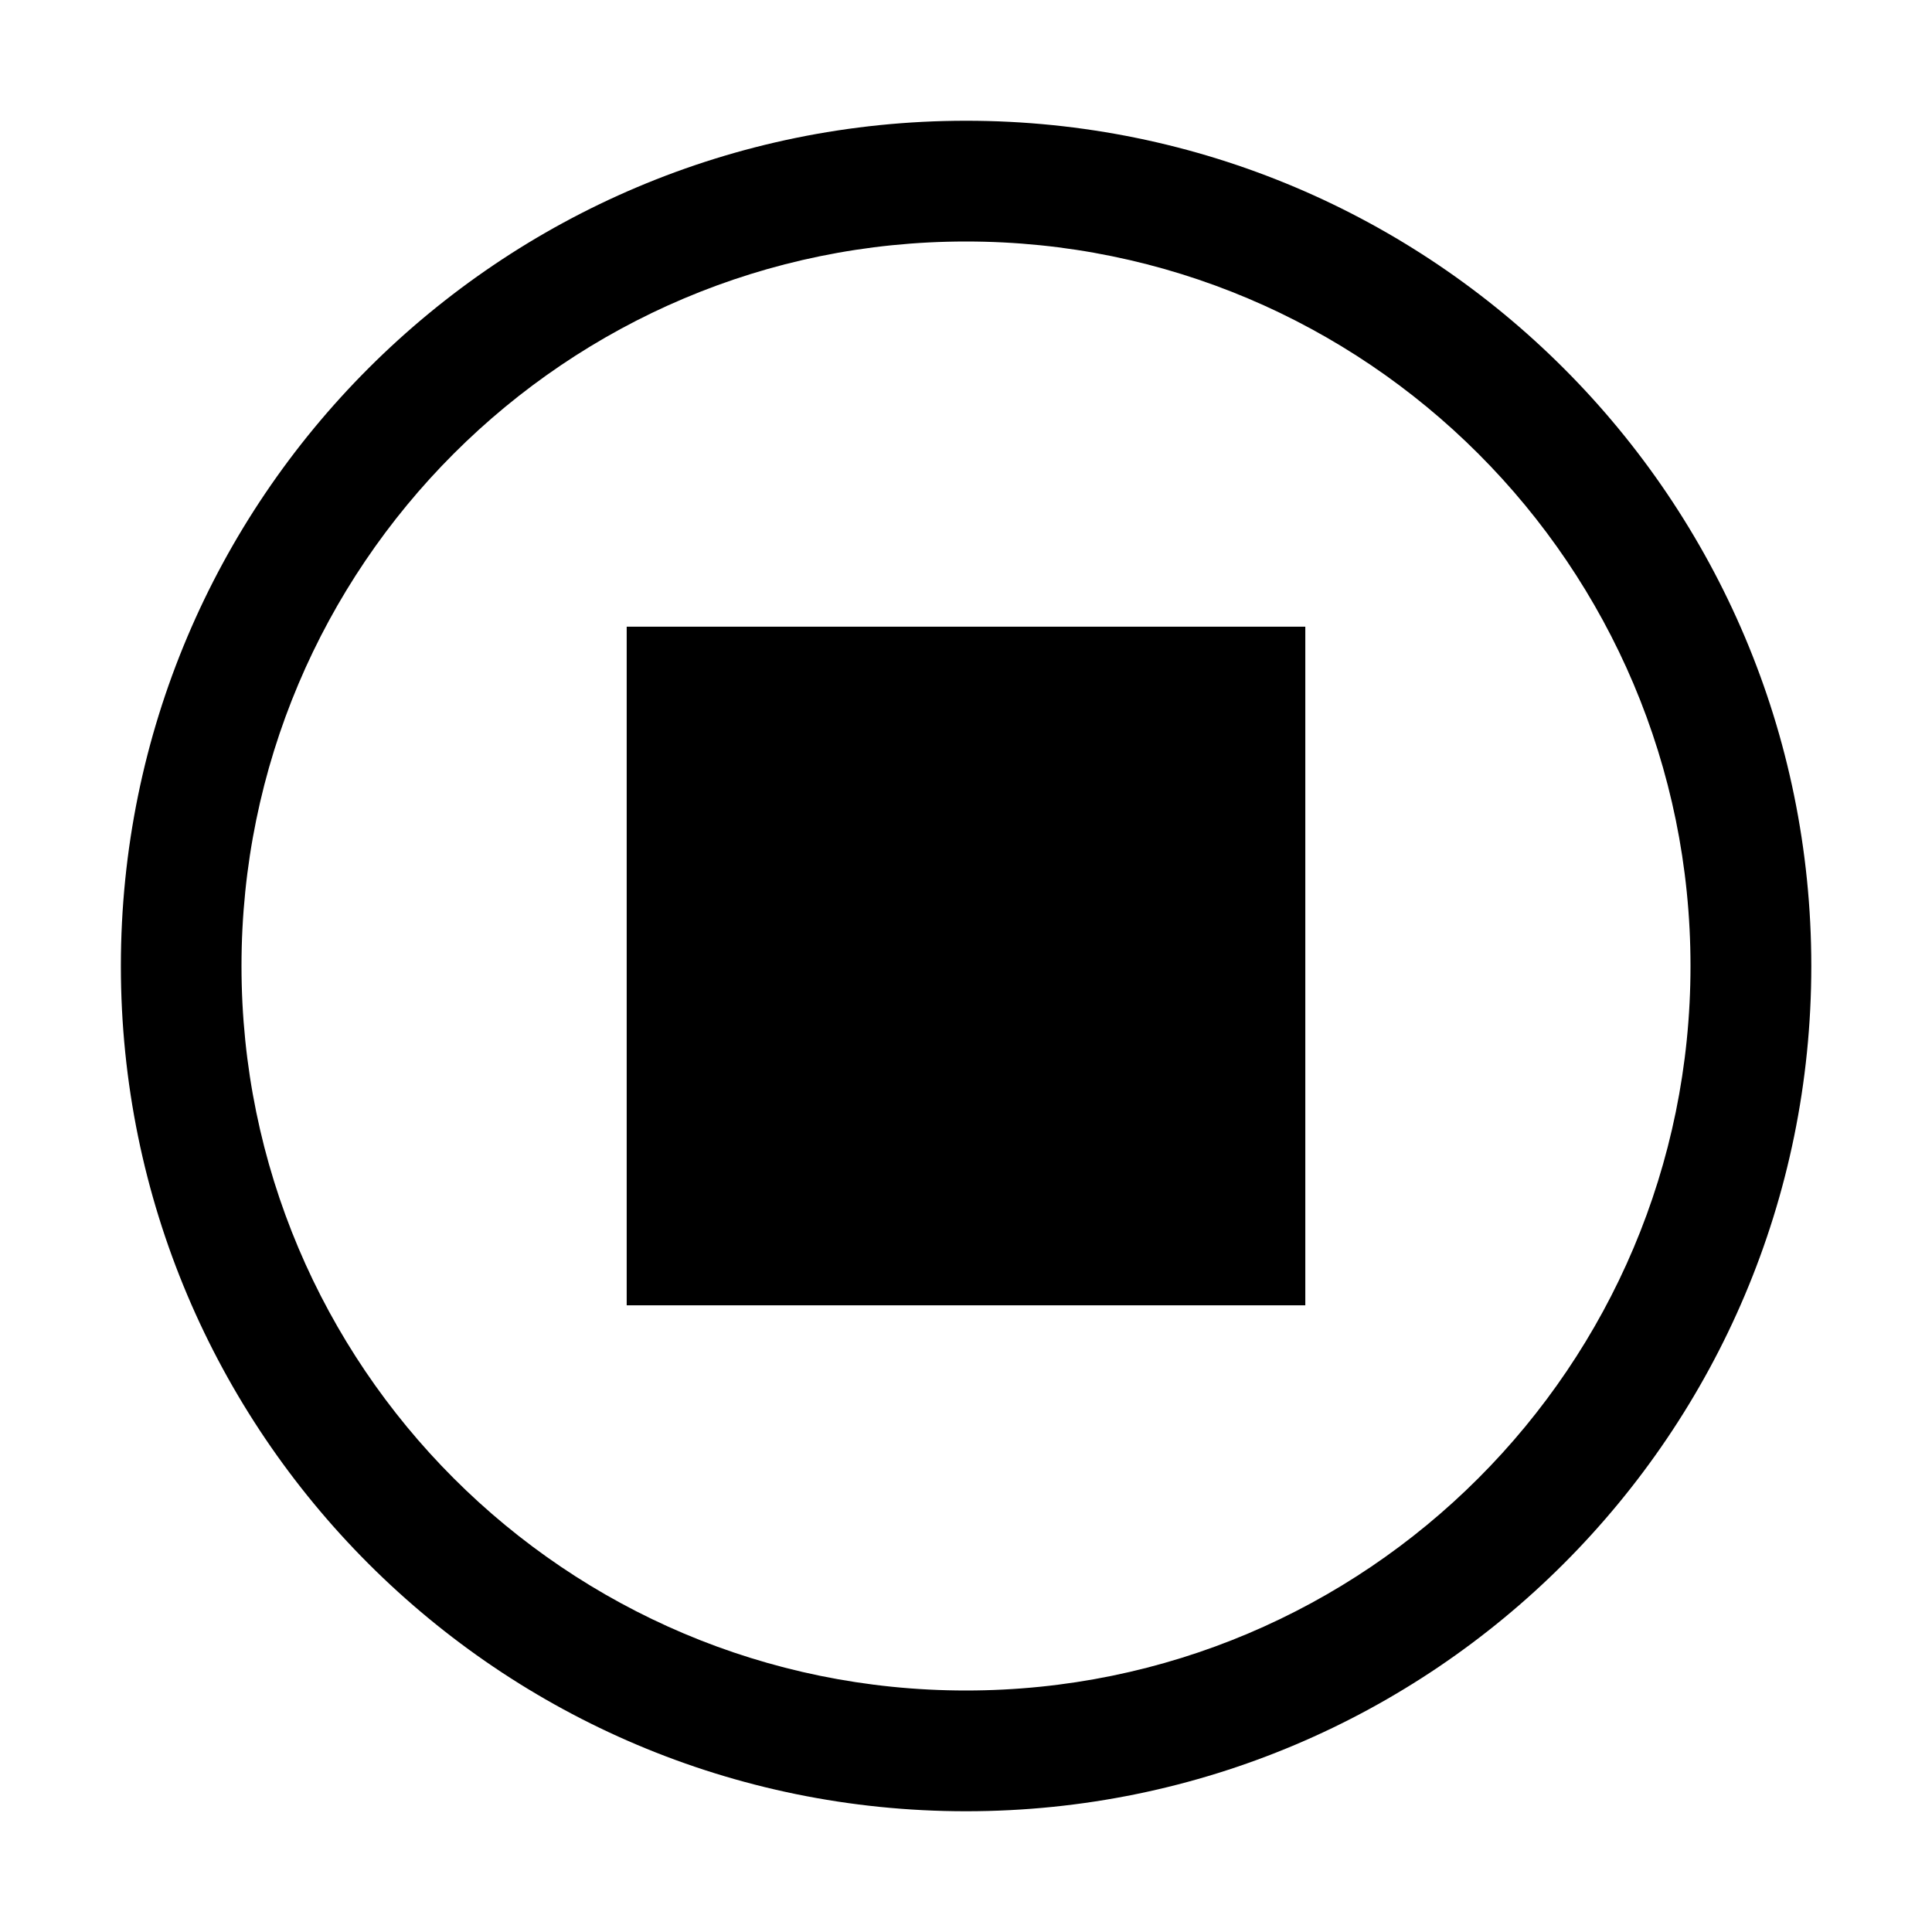
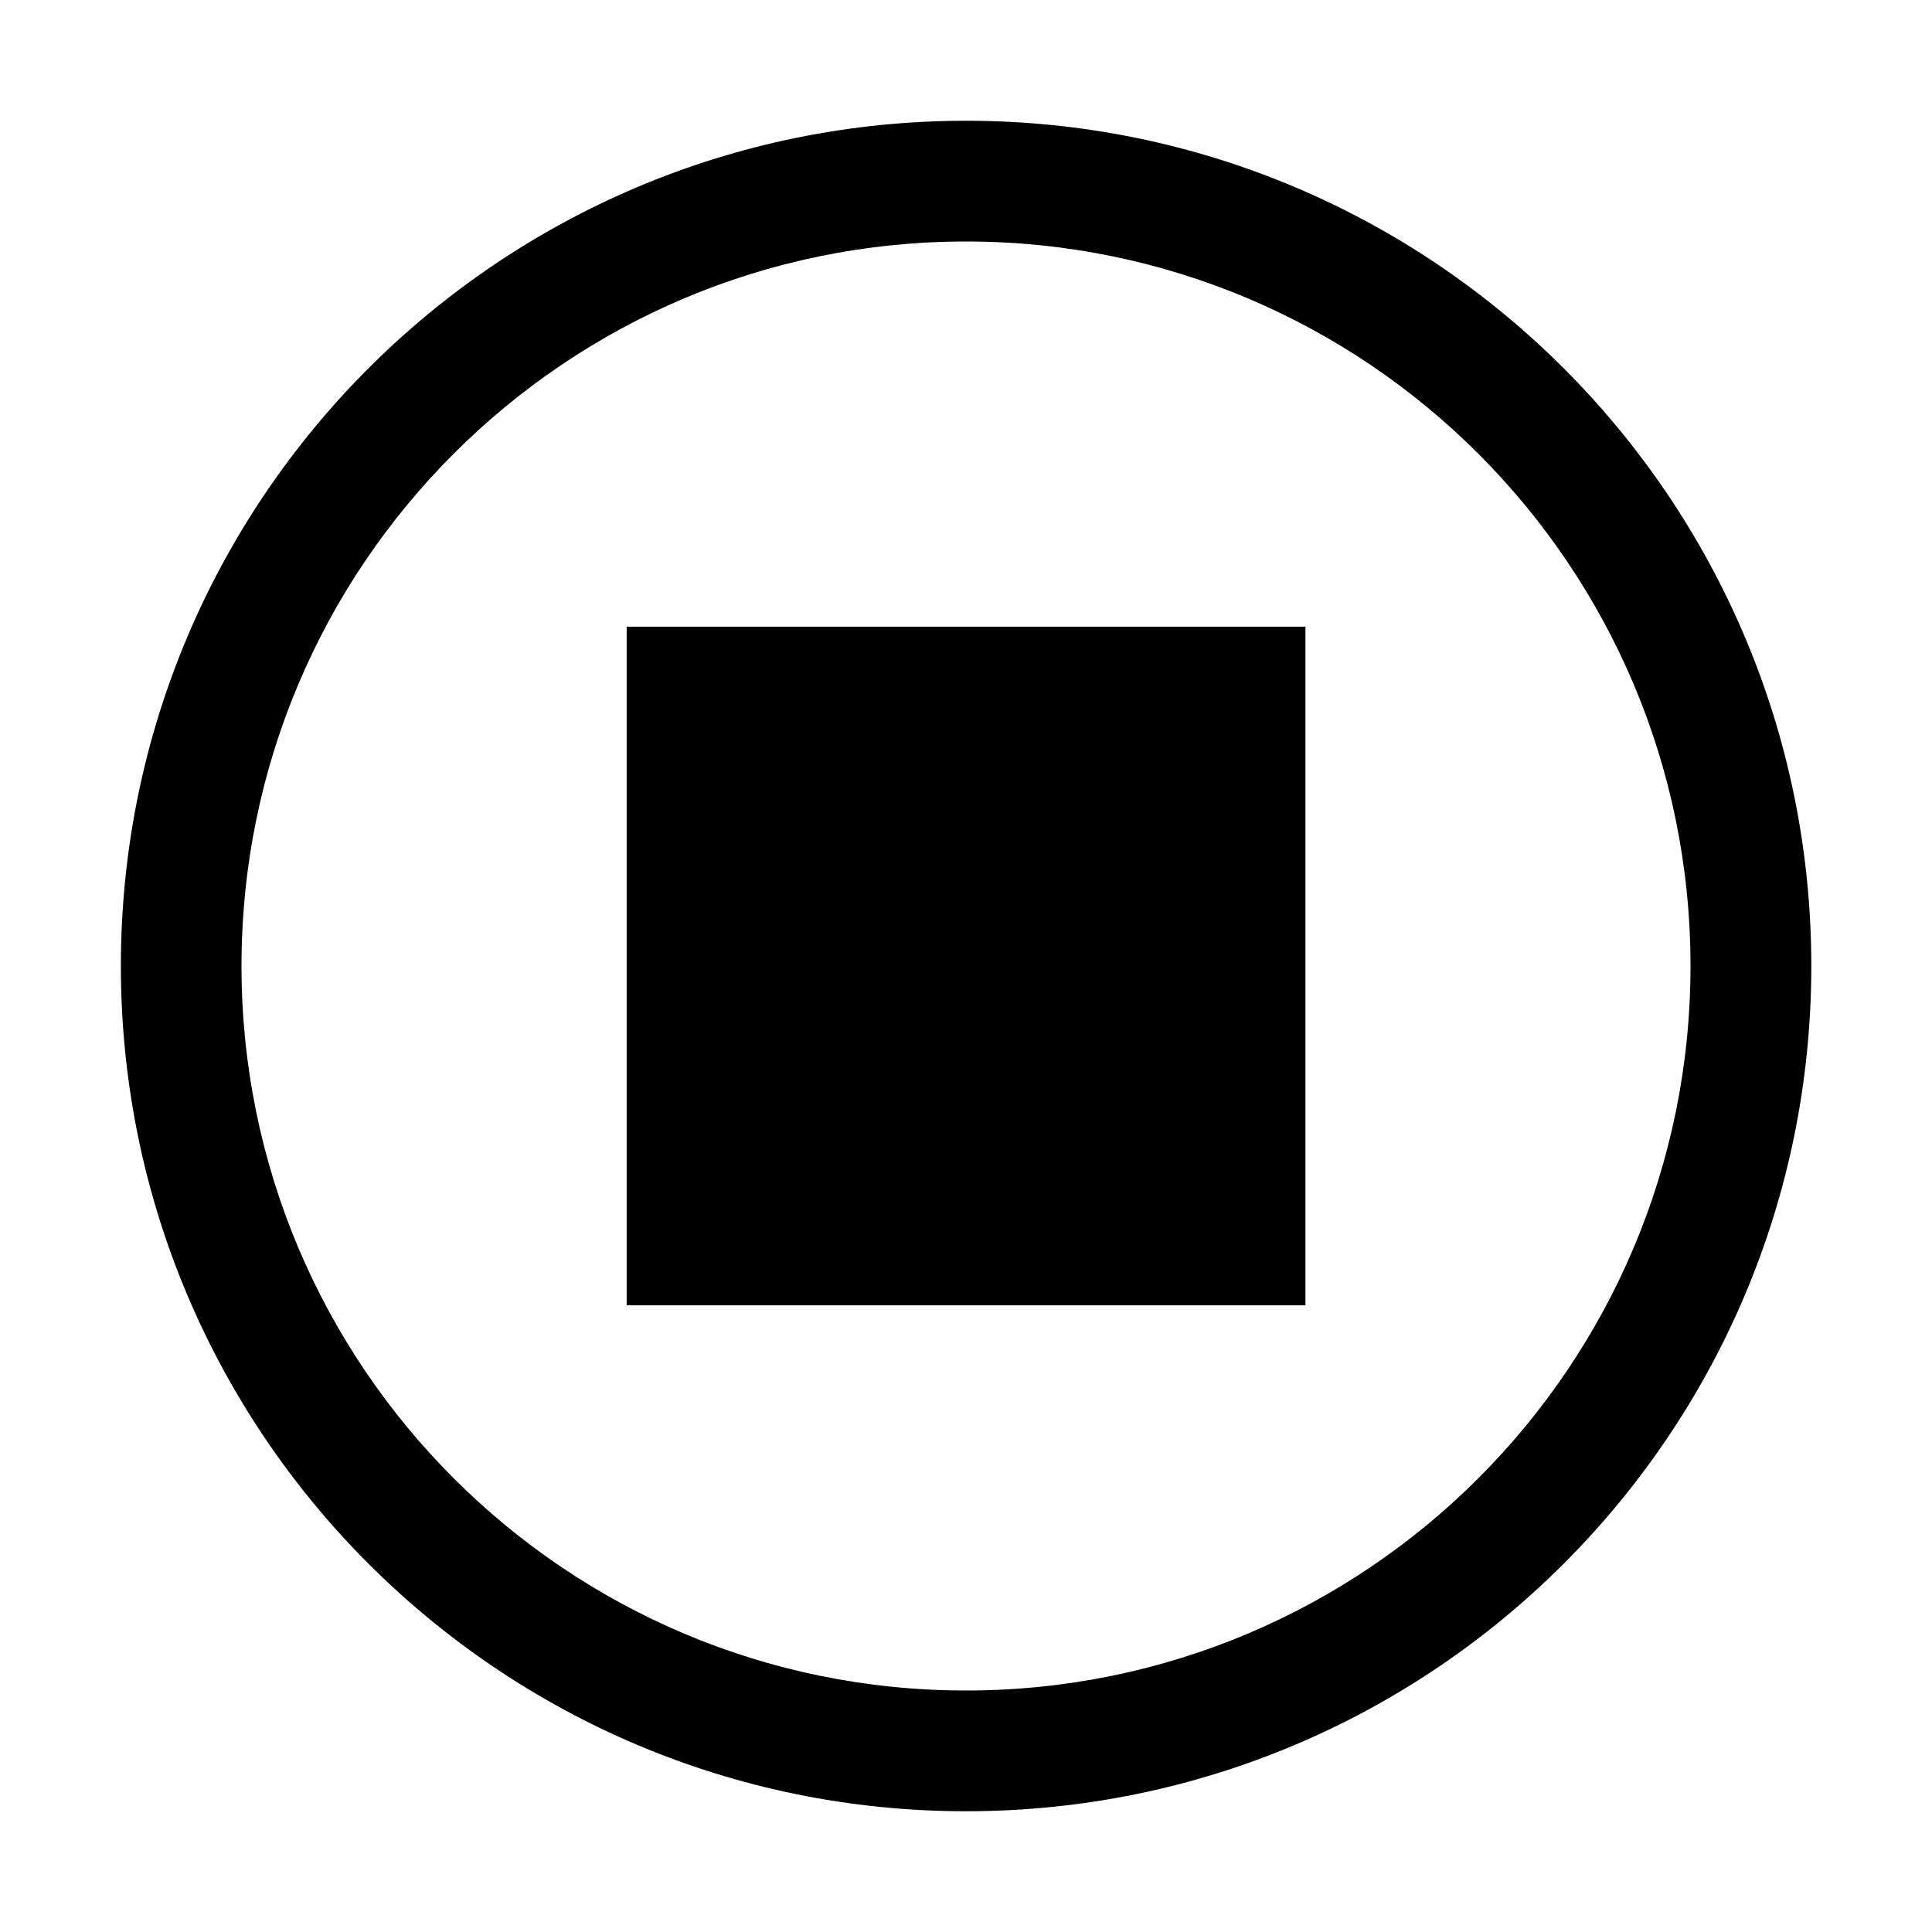
<svg xmlns="http://www.w3.org/2000/svg" width="16" height="16" fill="none" class="persona-icon" viewBox="0 0 16 16">
-   <path fill="currentColor" fill-rule="evenodd" d="M8.001 1a7 7 0 1 0 0 14A7 7 0 0 0 8 1m-6 7a6 6 0 1 1 12 0 6 6 0 0 1-12 0m8.81-2.81v5.62H5.19V5.19z" clip-rule="evenodd" />
+   <path fill="currentColor" d="M10.811 5.19H5.19v5.62h5.621z" />
+   <path fill="currentColor" fill-rule="evenodd" d="M8.001 1a7 7 0 1 0 0 14A7 7 0 0 0 8 1m-6 7a6 6 0 1 1 12 0 6 6 0 0 1-12 0" clip-rule="evenodd" />
</svg>
